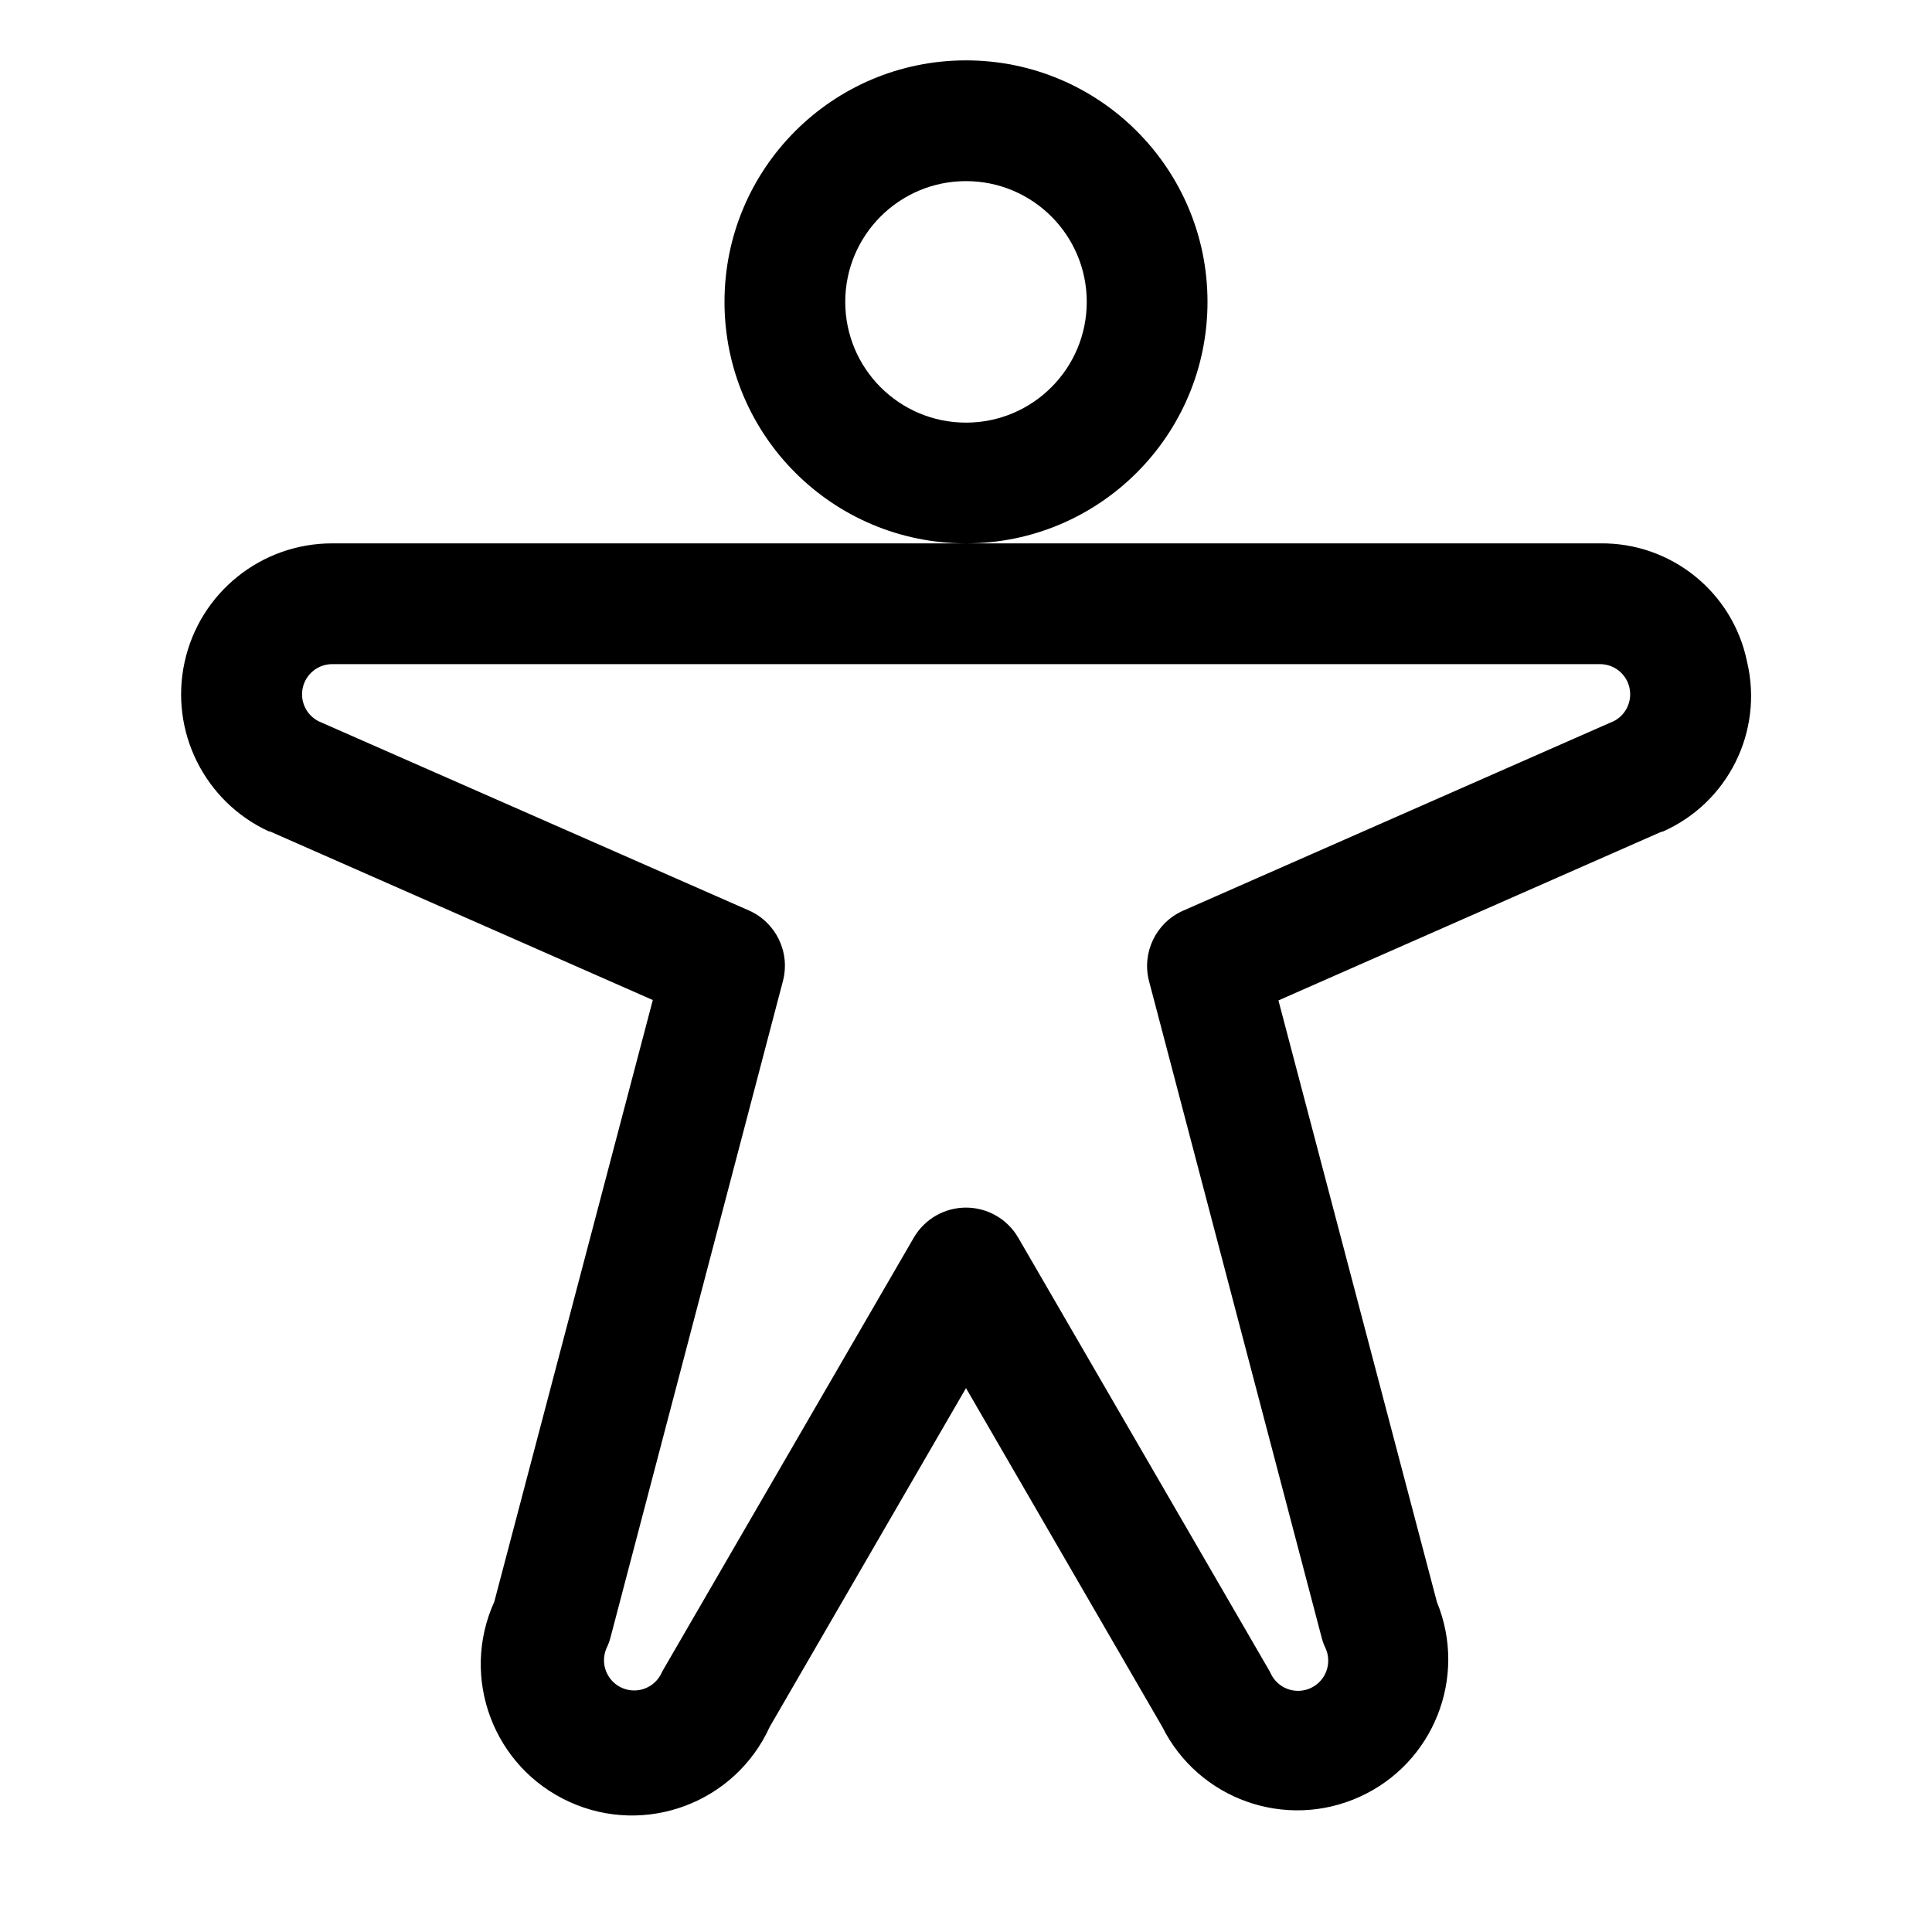
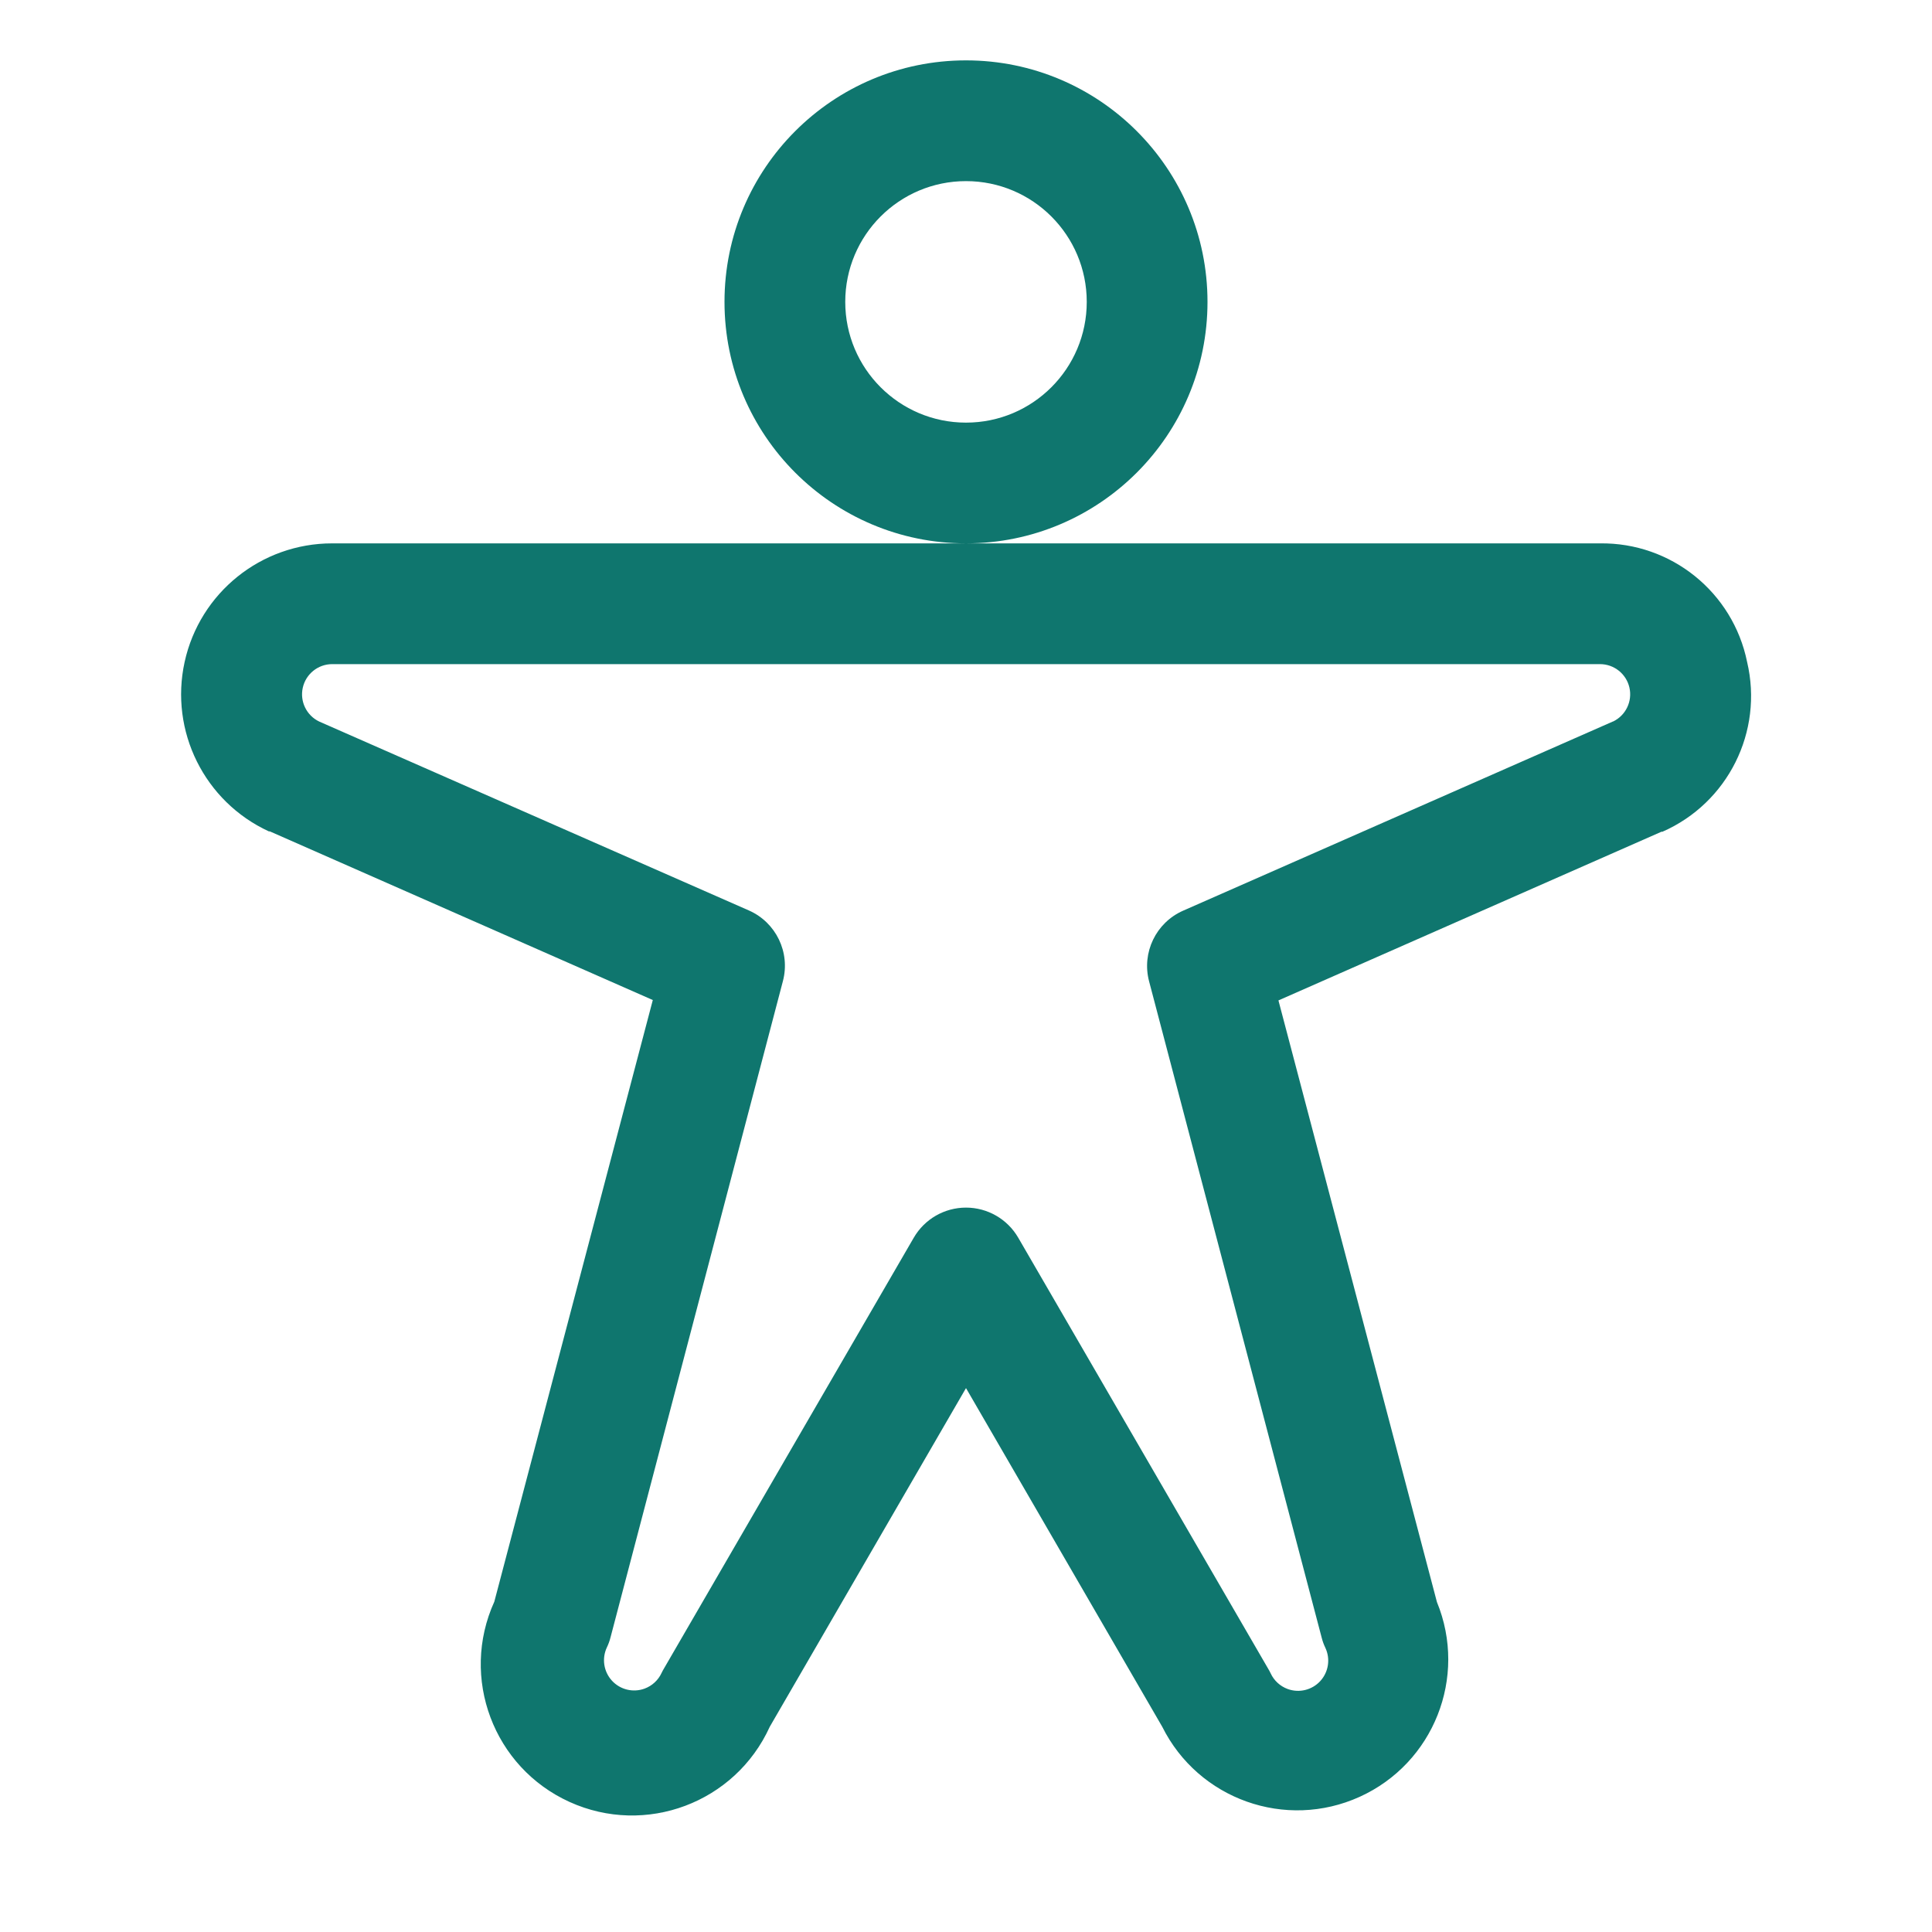
- <svg xmlns="http://www.w3.org/2000/svg" width="32" height="32" fill="#000000" viewBox="0 0 256 256">
+ <svg xmlns="http://www.w3.org/2000/svg" width="32" height="32" fill="#0f766e" viewBox="0 0 256 256">
  <path d="M160,40a32,32,0,1,0-32,32A32,32,0,0,0,160,40ZM128,56a16,16,0,1,1,16-16A16,16,0,0,1,128,56ZM231.5,87.71A19.62,19.62,0,0,0,212,72H44a20,20,0,0,0-8.38,38.16l.13,0,50.75,22.35-21,79.72A20,20,0,0,0,102,228.8l26-44.87,26,44.87a20,20,0,0,0,36.4-16.52l-21-79.72,50.75-22.35.13,0A19.64,19.64,0,0,0,231.5,87.71Zm-17.8,7.9-56.93,25.06a8,8,0,0,0-4.51,9.36L175.13,217a7,7,0,0,0,.49,1.35,4,4,0,0,1-5,5.45,4,4,0,0,1-2.25-2.07,6.31,6.31,0,0,0-.34-.63L134.92,164a8,8,0,0,0-13.84,0L88,221.05a6.31,6.31,0,0,0-.34.63,4,4,0,0,1-2.25,2.07,4,4,0,0,1-5-5.45,7,7,0,0,0,.49-1.35L103.74,130a8,8,0,0,0-4.51-9.36L42.3,95.61A4,4,0,0,1,44,88H212a4,4,0,0,1,1.73,7.61Z" />
</svg>
